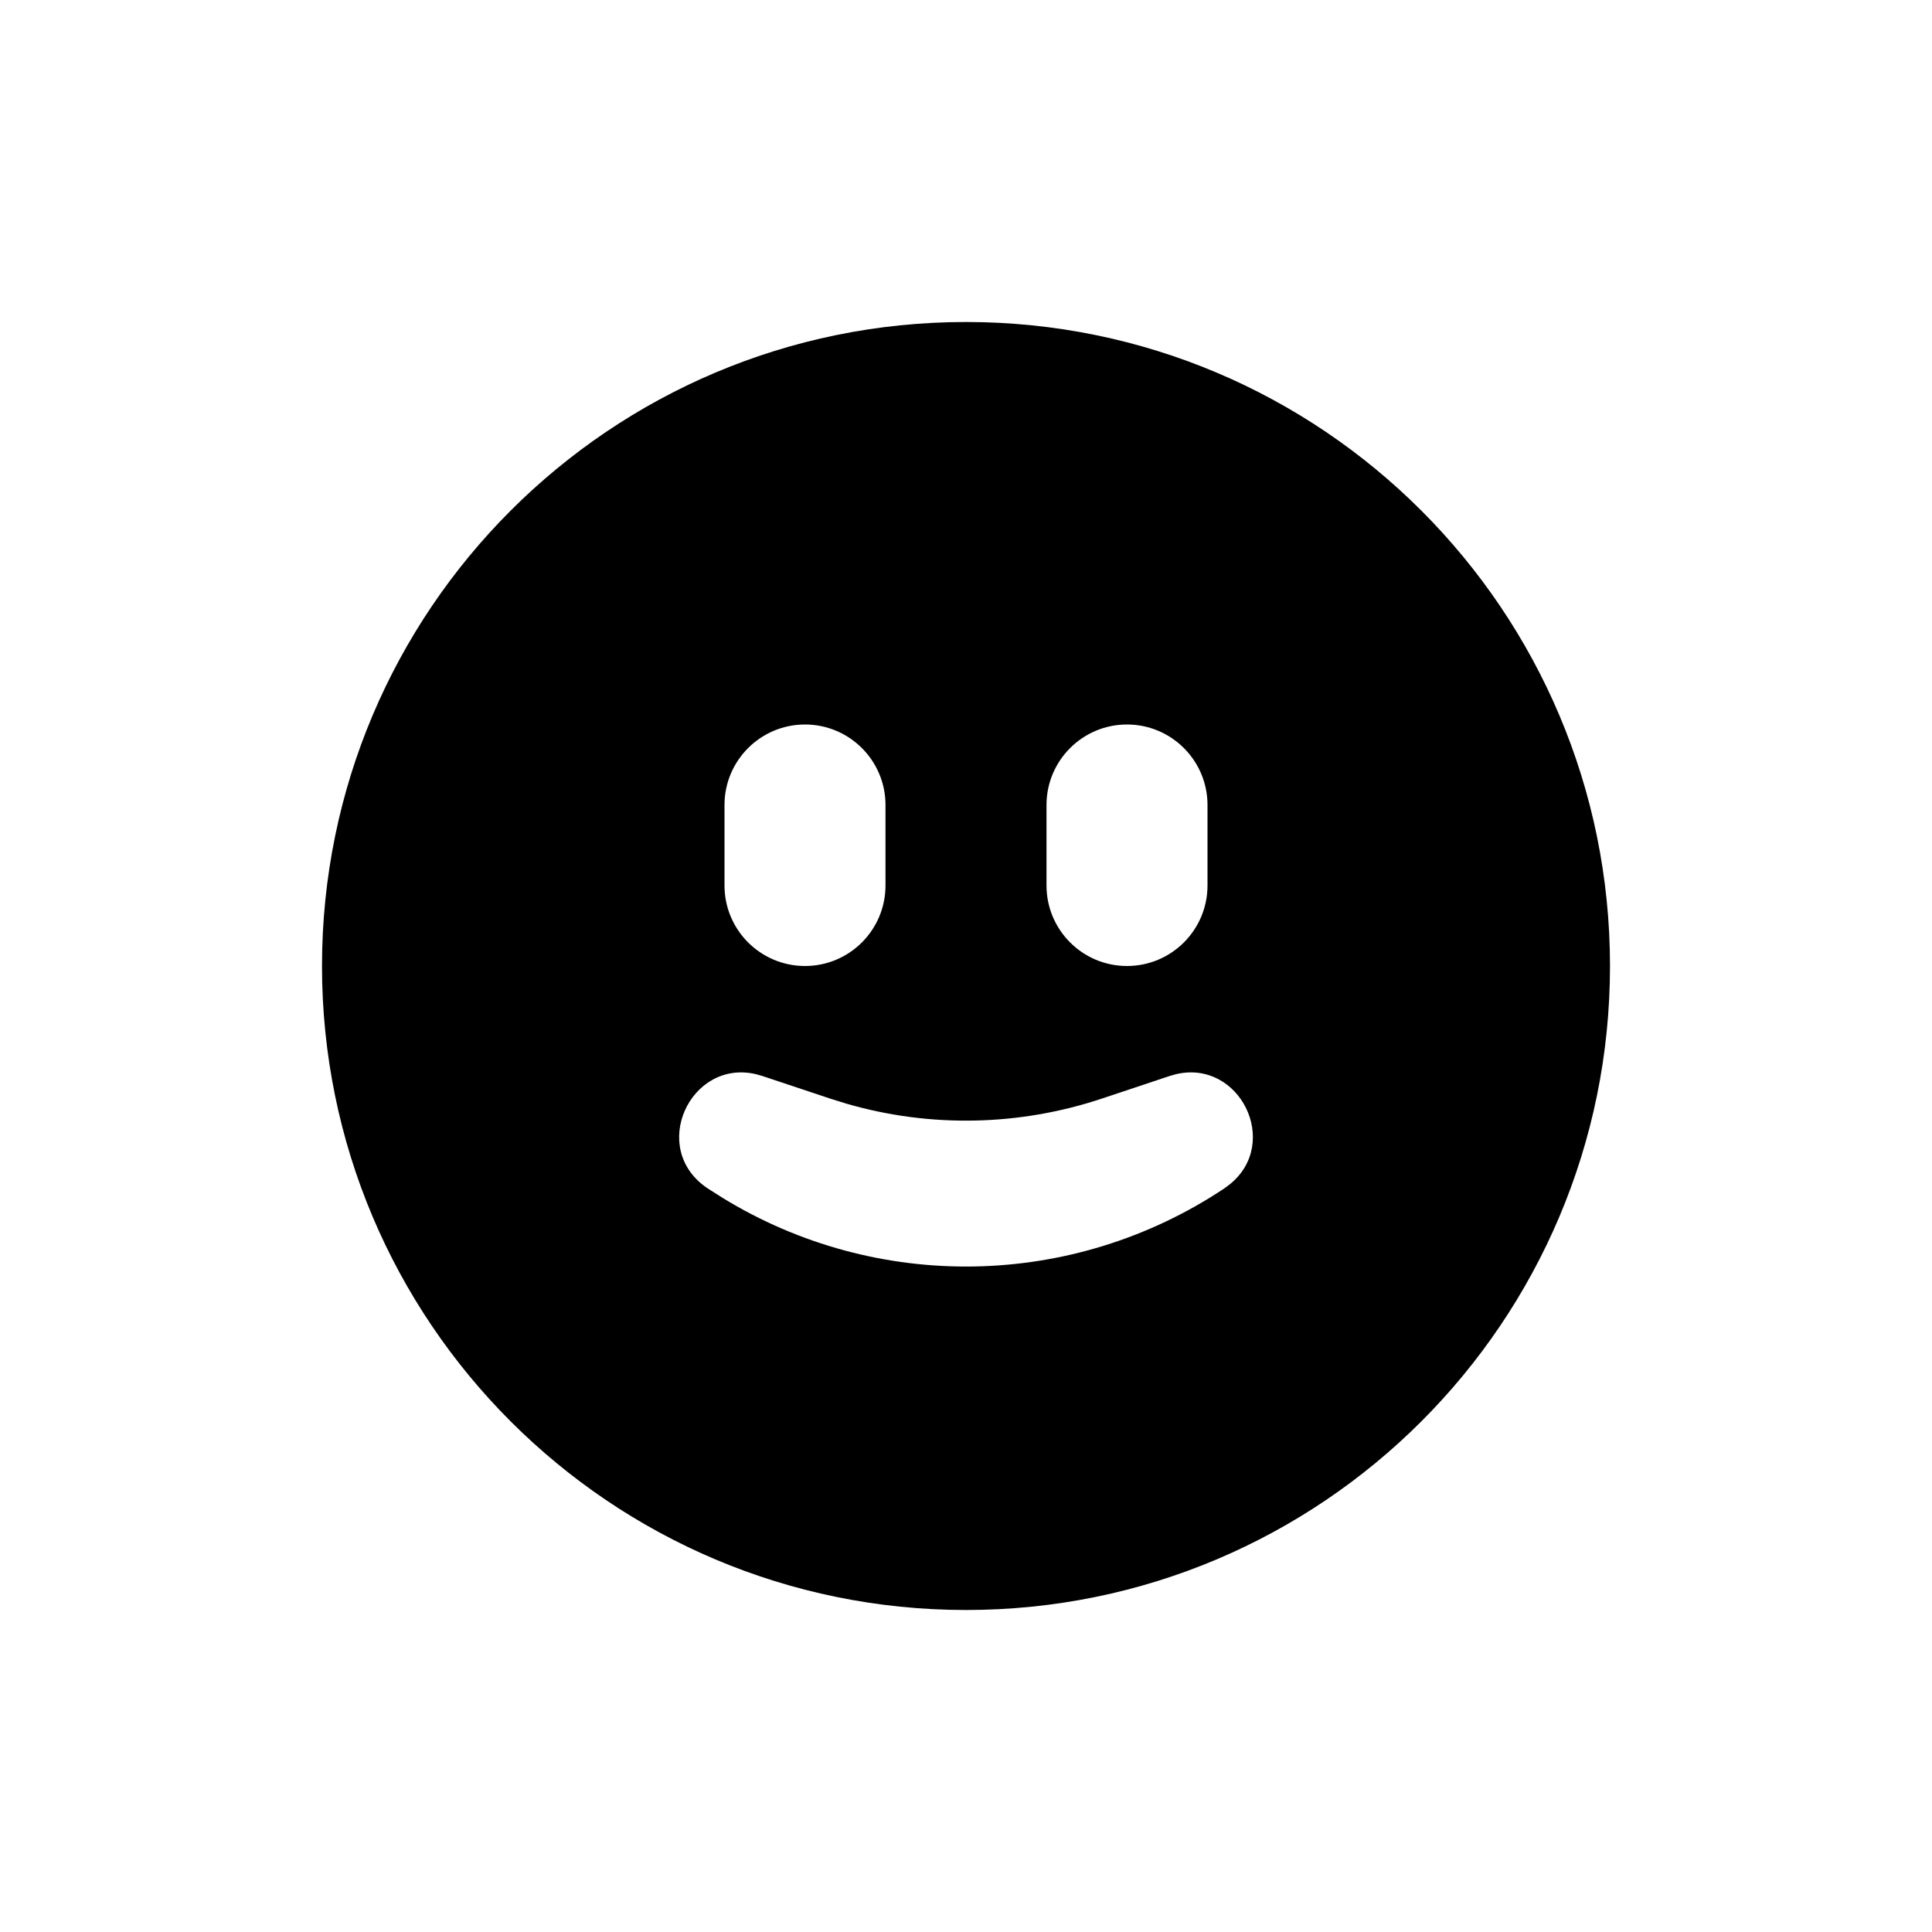
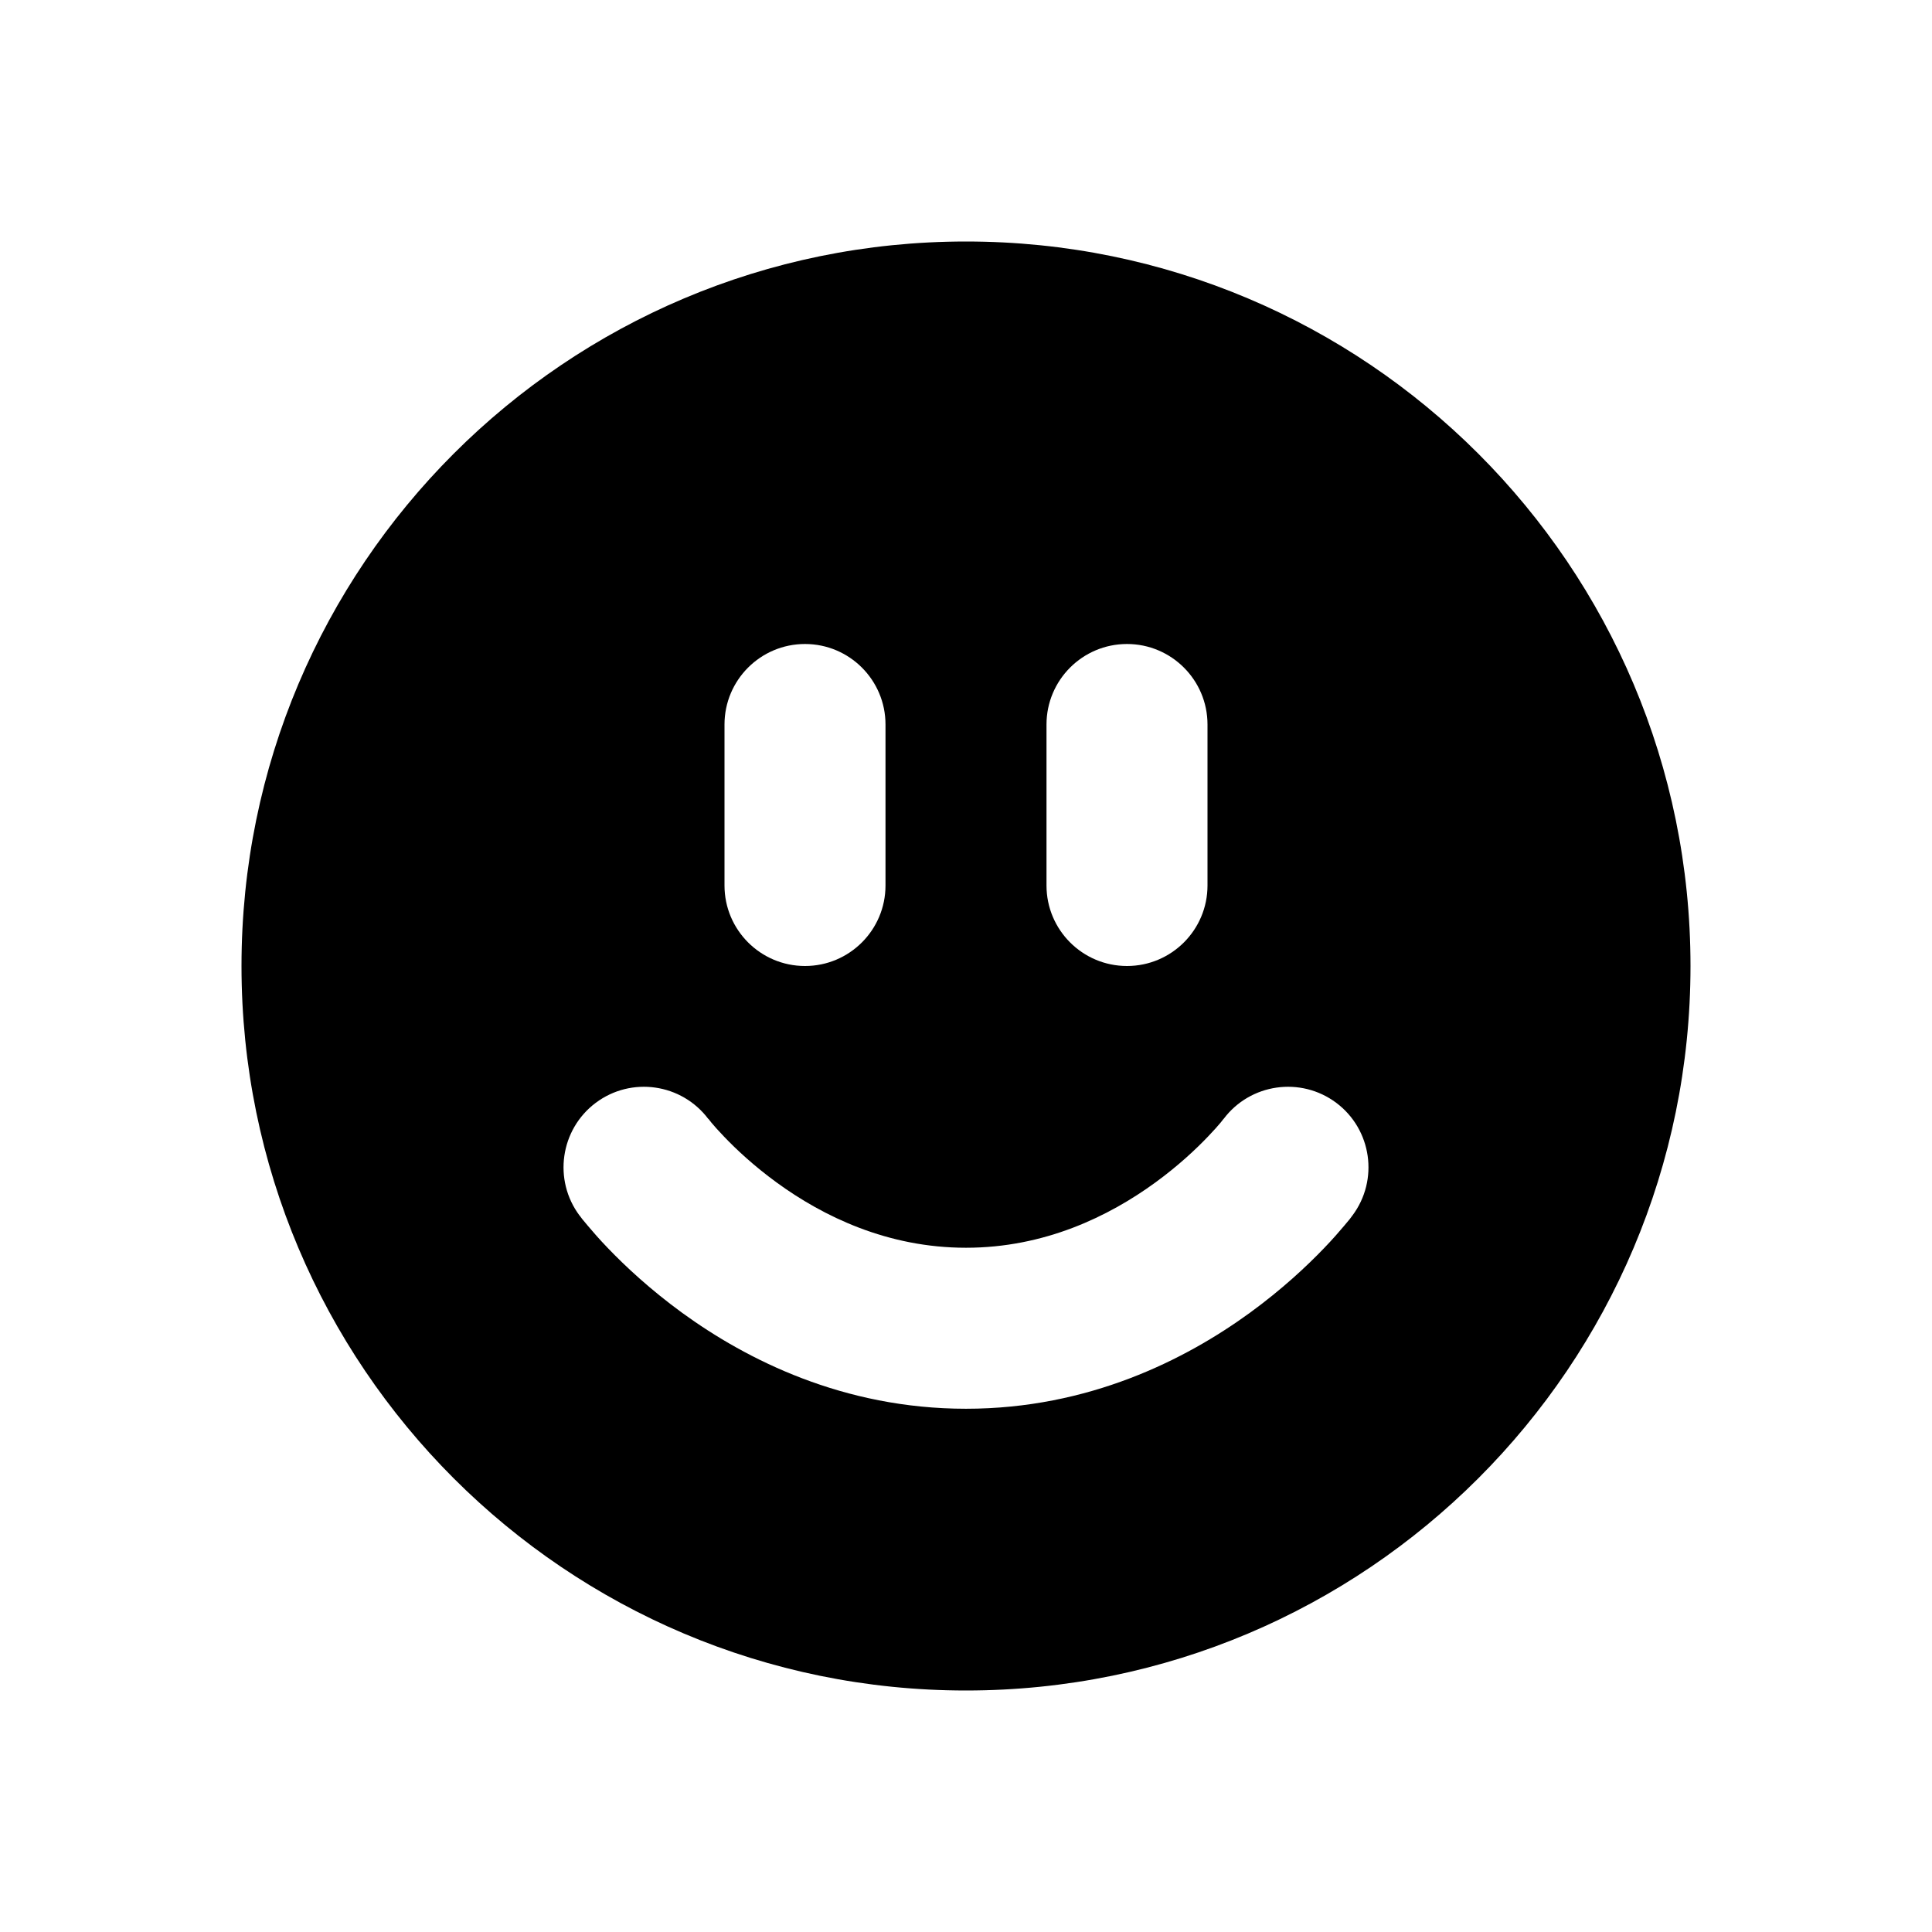
<svg xmlns="http://www.w3.org/2000/svg" width="24" height="24" viewBox="0 0 24 24" fill="none">
-   <path d="M12 4C16.418 4 20 7.582 20 12C20 16.418 16.418 20 12 20C7.582 20 4 16.418 4 12C4 7.582 7.582 4 12 4ZM14.608 13.344L14.528 13.367L13.685 13.648C12.66 13.989 11.556 14.011 10.521 13.712L10.315 13.648L9.472 13.367L9.392 13.344C8.571 13.151 8.054 14.271 8.79 14.762L8.974 14.879C10.891 16.056 13.327 16.017 15.21 14.762L15.277 14.712C15.913 14.2 15.403 13.157 14.608 13.344ZM10 9C9.448 9 9 9.448 9 10V11C9 11.552 9.448 12 10 12C10.552 12 11 11.552 11 11V10C11 9.448 10.552 9 10 9ZM14 9C13.448 9 13 9.448 13 10V11C13 11.552 13.448 12 14 12C14.552 12 15 11.552 15 11V10C15 9.448 14.552 9 14 9Z" fill="currentColor" />
+   <path fill-rule="evenodd" clip-rule="evenodd" d="M12 3C16.971 3 21 7.029 21 12C21 16.971 16.971 21 12 21C7.029 21 3 16.971 3 12C3 7.029 7.029 3 12 3ZM16.6 13.7C16.158 13.369 15.531 13.459 15.2 13.9L15.201 13.898L15.198 13.901C15.192 13.909 15.181 13.924 15.165 13.943C15.132 13.983 15.078 14.044 15.005 14.12C14.858 14.274 14.636 14.483 14.35 14.691C13.773 15.111 12.974 15.5 12 15.5C11.026 15.5 10.227 15.111 9.65 14.691C9.364 14.483 9.142 14.274 8.995 14.12C8.922 14.044 8.868 13.983 8.835 13.943C8.819 13.924 8.808 13.909 8.802 13.901L8.8 13.899L8.799 13.9C8.467 13.459 7.842 13.369 7.4 13.7C6.959 14.031 6.869 14.659 7.2 15.101L7.202 15.102L7.205 15.106C7.207 15.109 7.209 15.113 7.212 15.116C7.217 15.123 7.225 15.133 7.233 15.144C7.251 15.165 7.275 15.194 7.304 15.229C7.362 15.298 7.445 15.394 7.552 15.505C7.764 15.726 8.074 16.017 8.475 16.309C9.273 16.889 10.475 17.5 12 17.5C13.525 17.5 14.727 16.889 15.525 16.309C15.926 16.017 16.236 15.726 16.448 15.505C16.555 15.394 16.638 15.298 16.696 15.229C16.725 15.194 16.749 15.165 16.767 15.144C16.775 15.133 16.783 15.123 16.788 15.116C16.791 15.113 16.793 15.109 16.795 15.106L16.798 15.102L16.8 15.1C17.131 14.658 17.041 14.031 16.6 13.7ZM10 8C9.448 8 9 8.448 9 9V11C9 11.552 9.448 12 10 12C10.552 12 11 11.552 11 11V9C11 8.448 10.552 8 10 8ZM14 8C13.448 8 13 8.448 13 9V11C13 11.552 13.448 12 14 12C14.552 12 15 11.552 15 11V9C15 8.448 14.552 8 14 8Z" fill="black" />
</svg>
